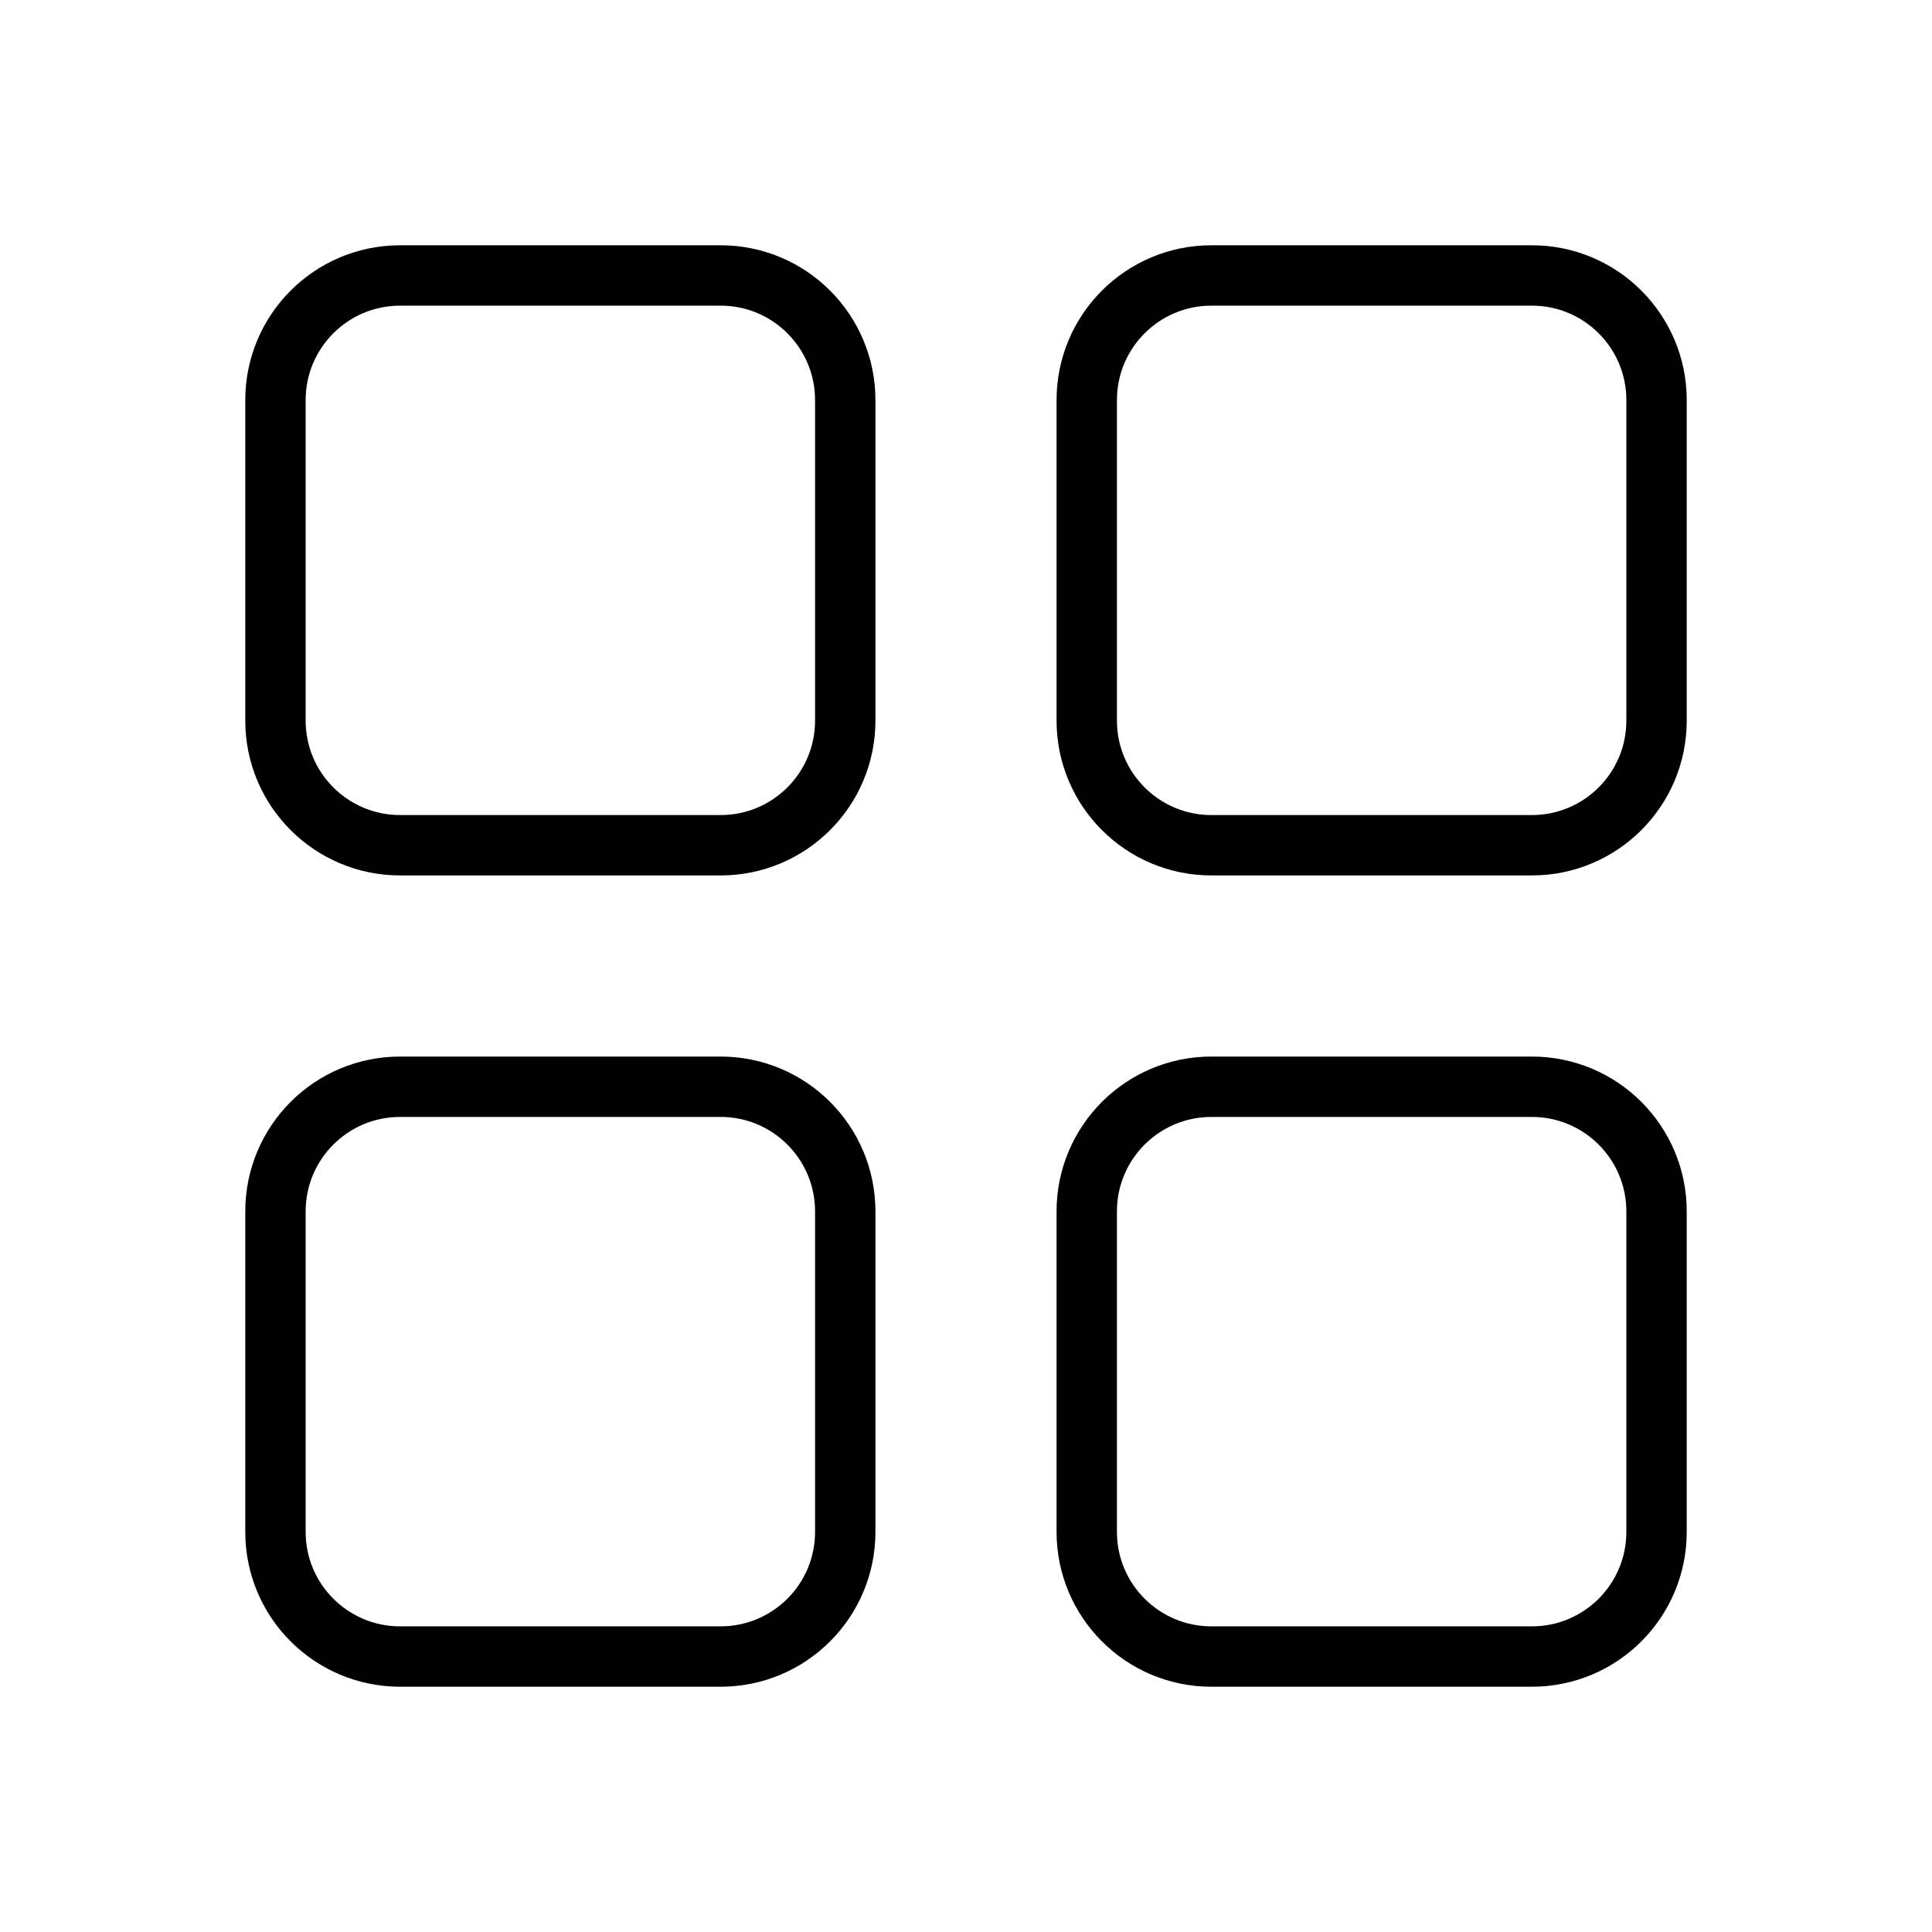
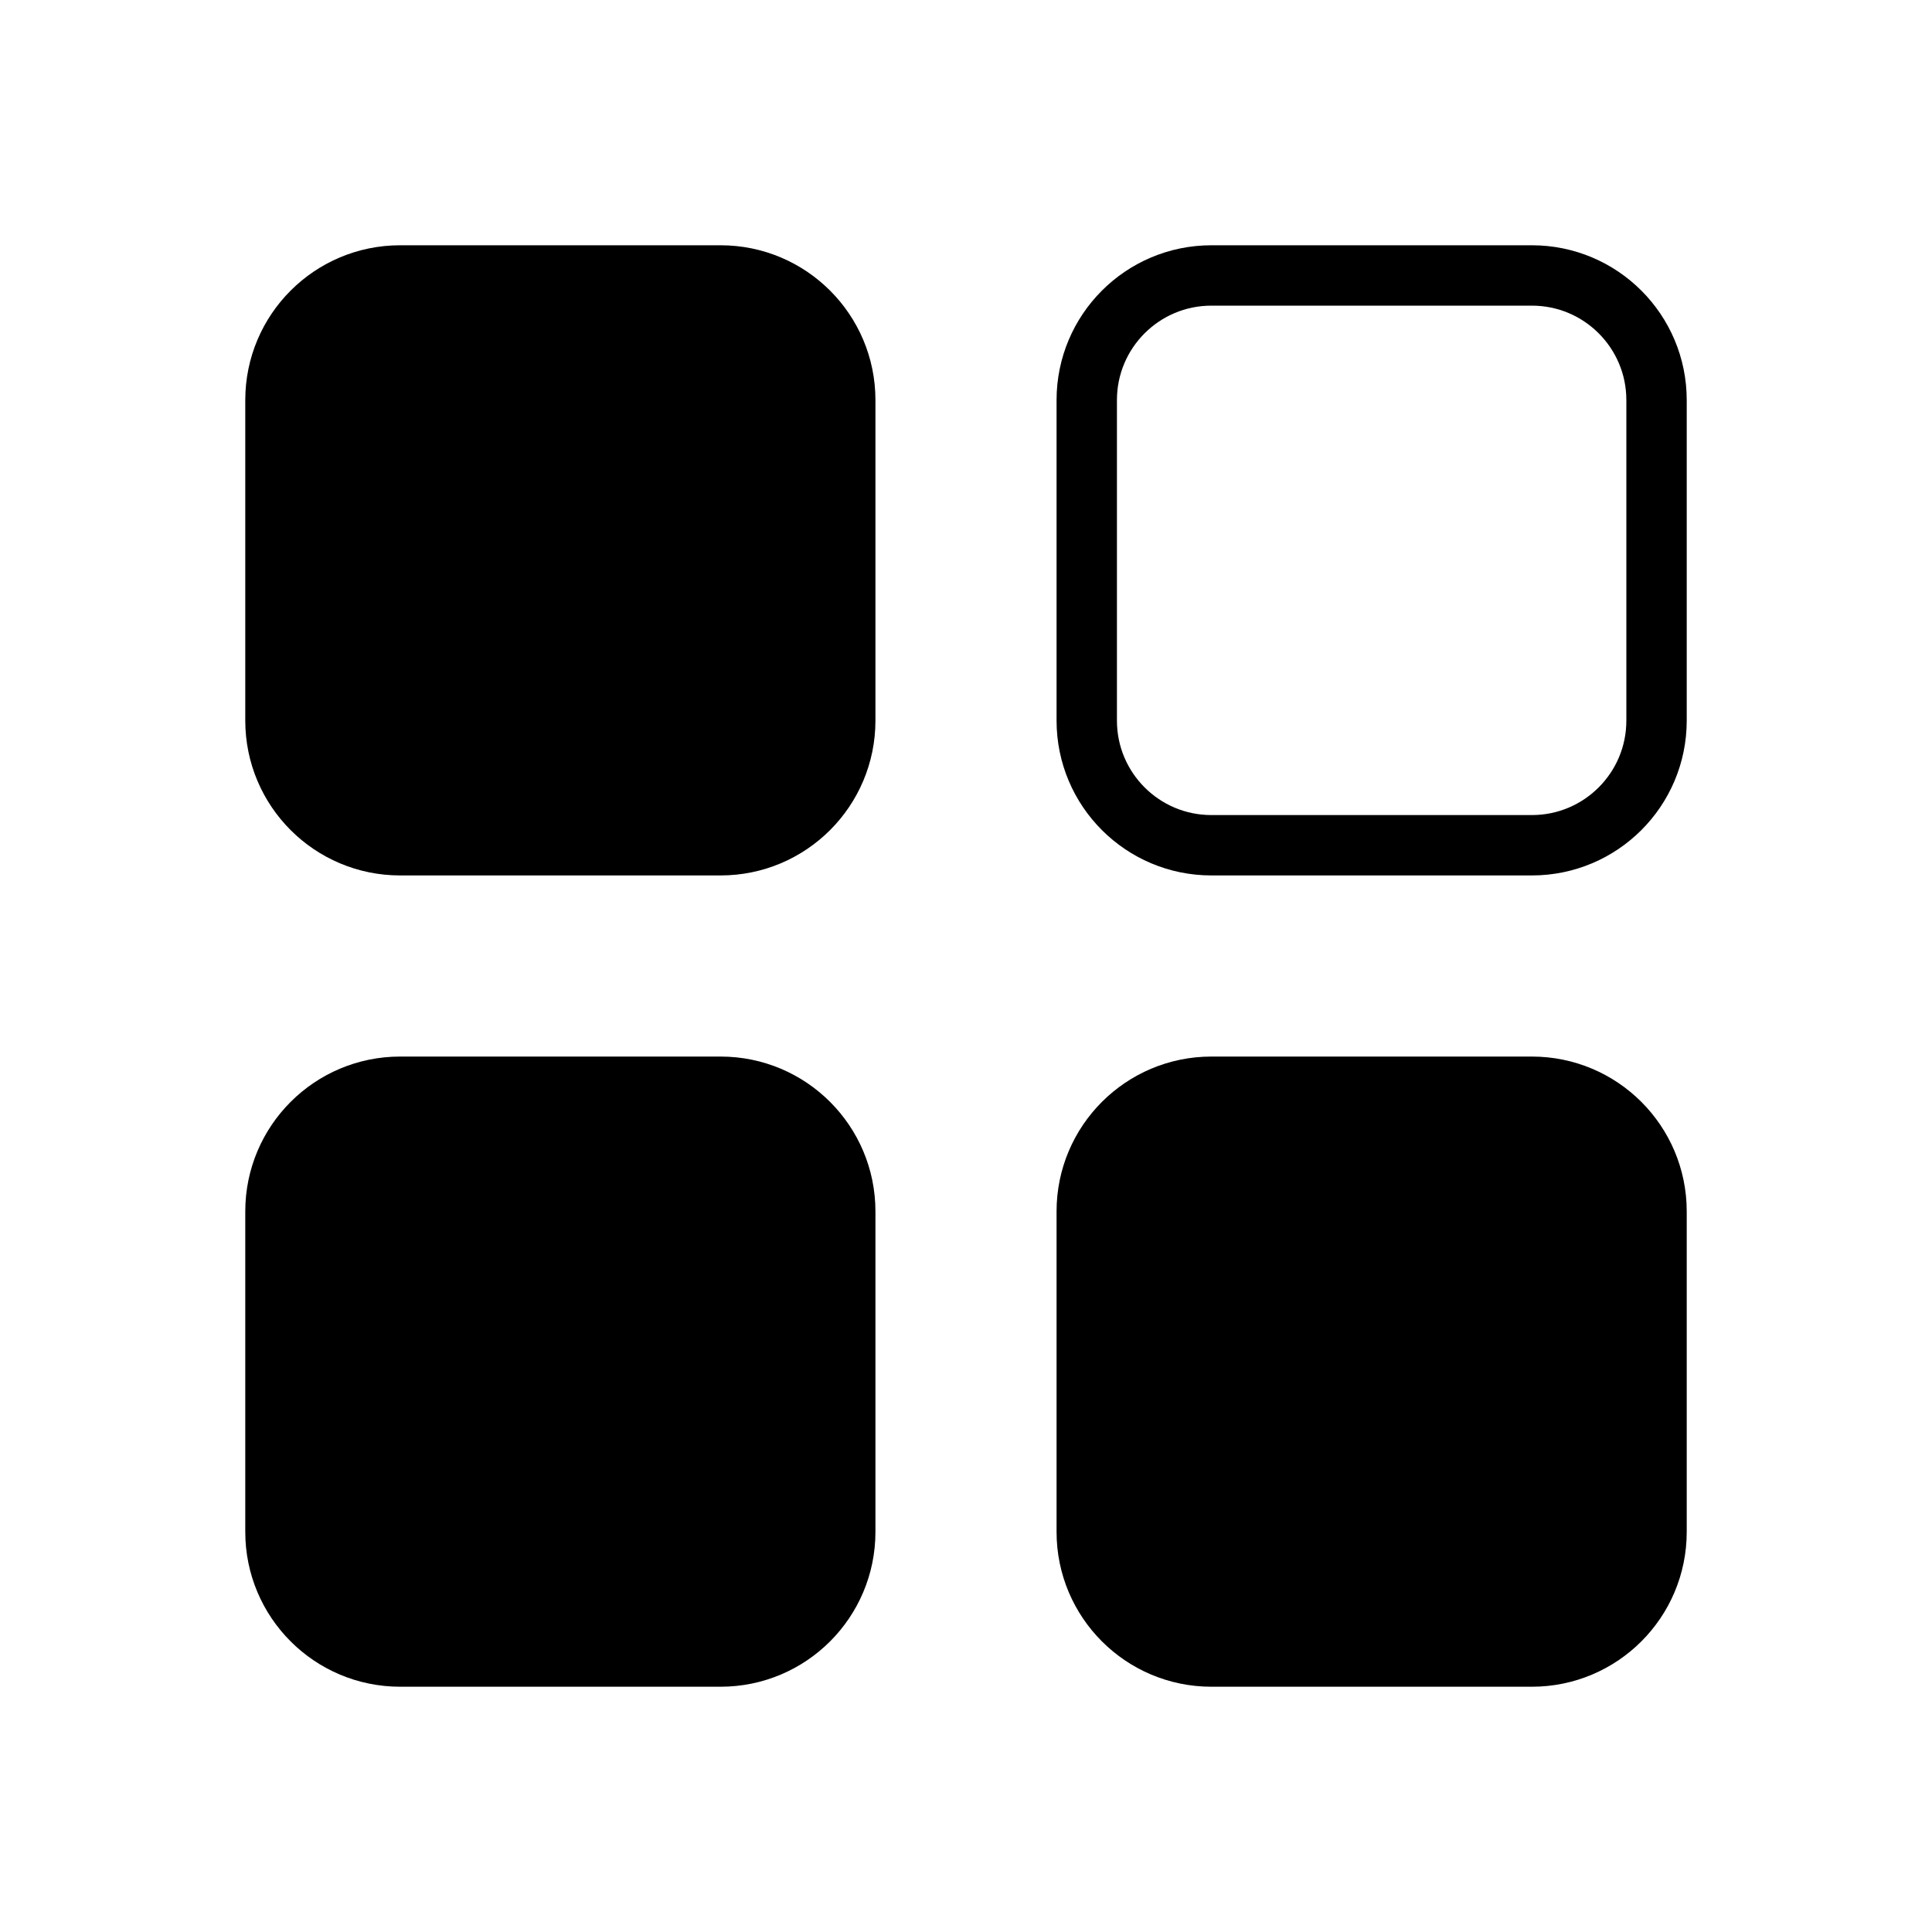
<svg xmlns="http://www.w3.org/2000/svg" viewBox="0 0 512 512">
-   <rect width="151" height="151" x="73" y="73" fill="none" stroke="#000" stroke-linecap="round" stroke-linejoin="round" stroke-width="16" rx="33.03" ry="33.03" />
+   <rect width="151" height="151" x="73" y="73" fill="0 0 0 0" stroke="#000" stroke-linecap="round" stroke-linejoin="round" stroke-width="16" rx="33.03" ry="33.03" />
  <rect width="151" height="151" x="288" y="73" fill="none" stroke="#000" stroke-linecap="round" stroke-linejoin="round" stroke-width="16" rx="33.03" ry="33.03" />
-   <rect width="151" height="151" x="73" y="288" fill="none" stroke="#000" stroke-linecap="round" stroke-linejoin="round" stroke-width="16" rx="33.03" ry="33.03" />
-   <rect width="151" height="151" x="288" y="288" fill="none" stroke="#000" stroke-linecap="round" stroke-linejoin="round" stroke-width="16" rx="33.03" ry="33.03" />
+   <rect width="151" height="151" x="73" y="288" fill="0 0 0 0" stroke="#000" stroke-linecap="round" stroke-linejoin="round" stroke-width="16" rx="33.03" ry="33.03" />
+   <rect width="151" height="151" x="288" y="288" fill="0 0 0 0" stroke="#000" stroke-linecap="round" stroke-linejoin="round" stroke-width="16" rx="33.03" ry="33.03" />
</svg>
